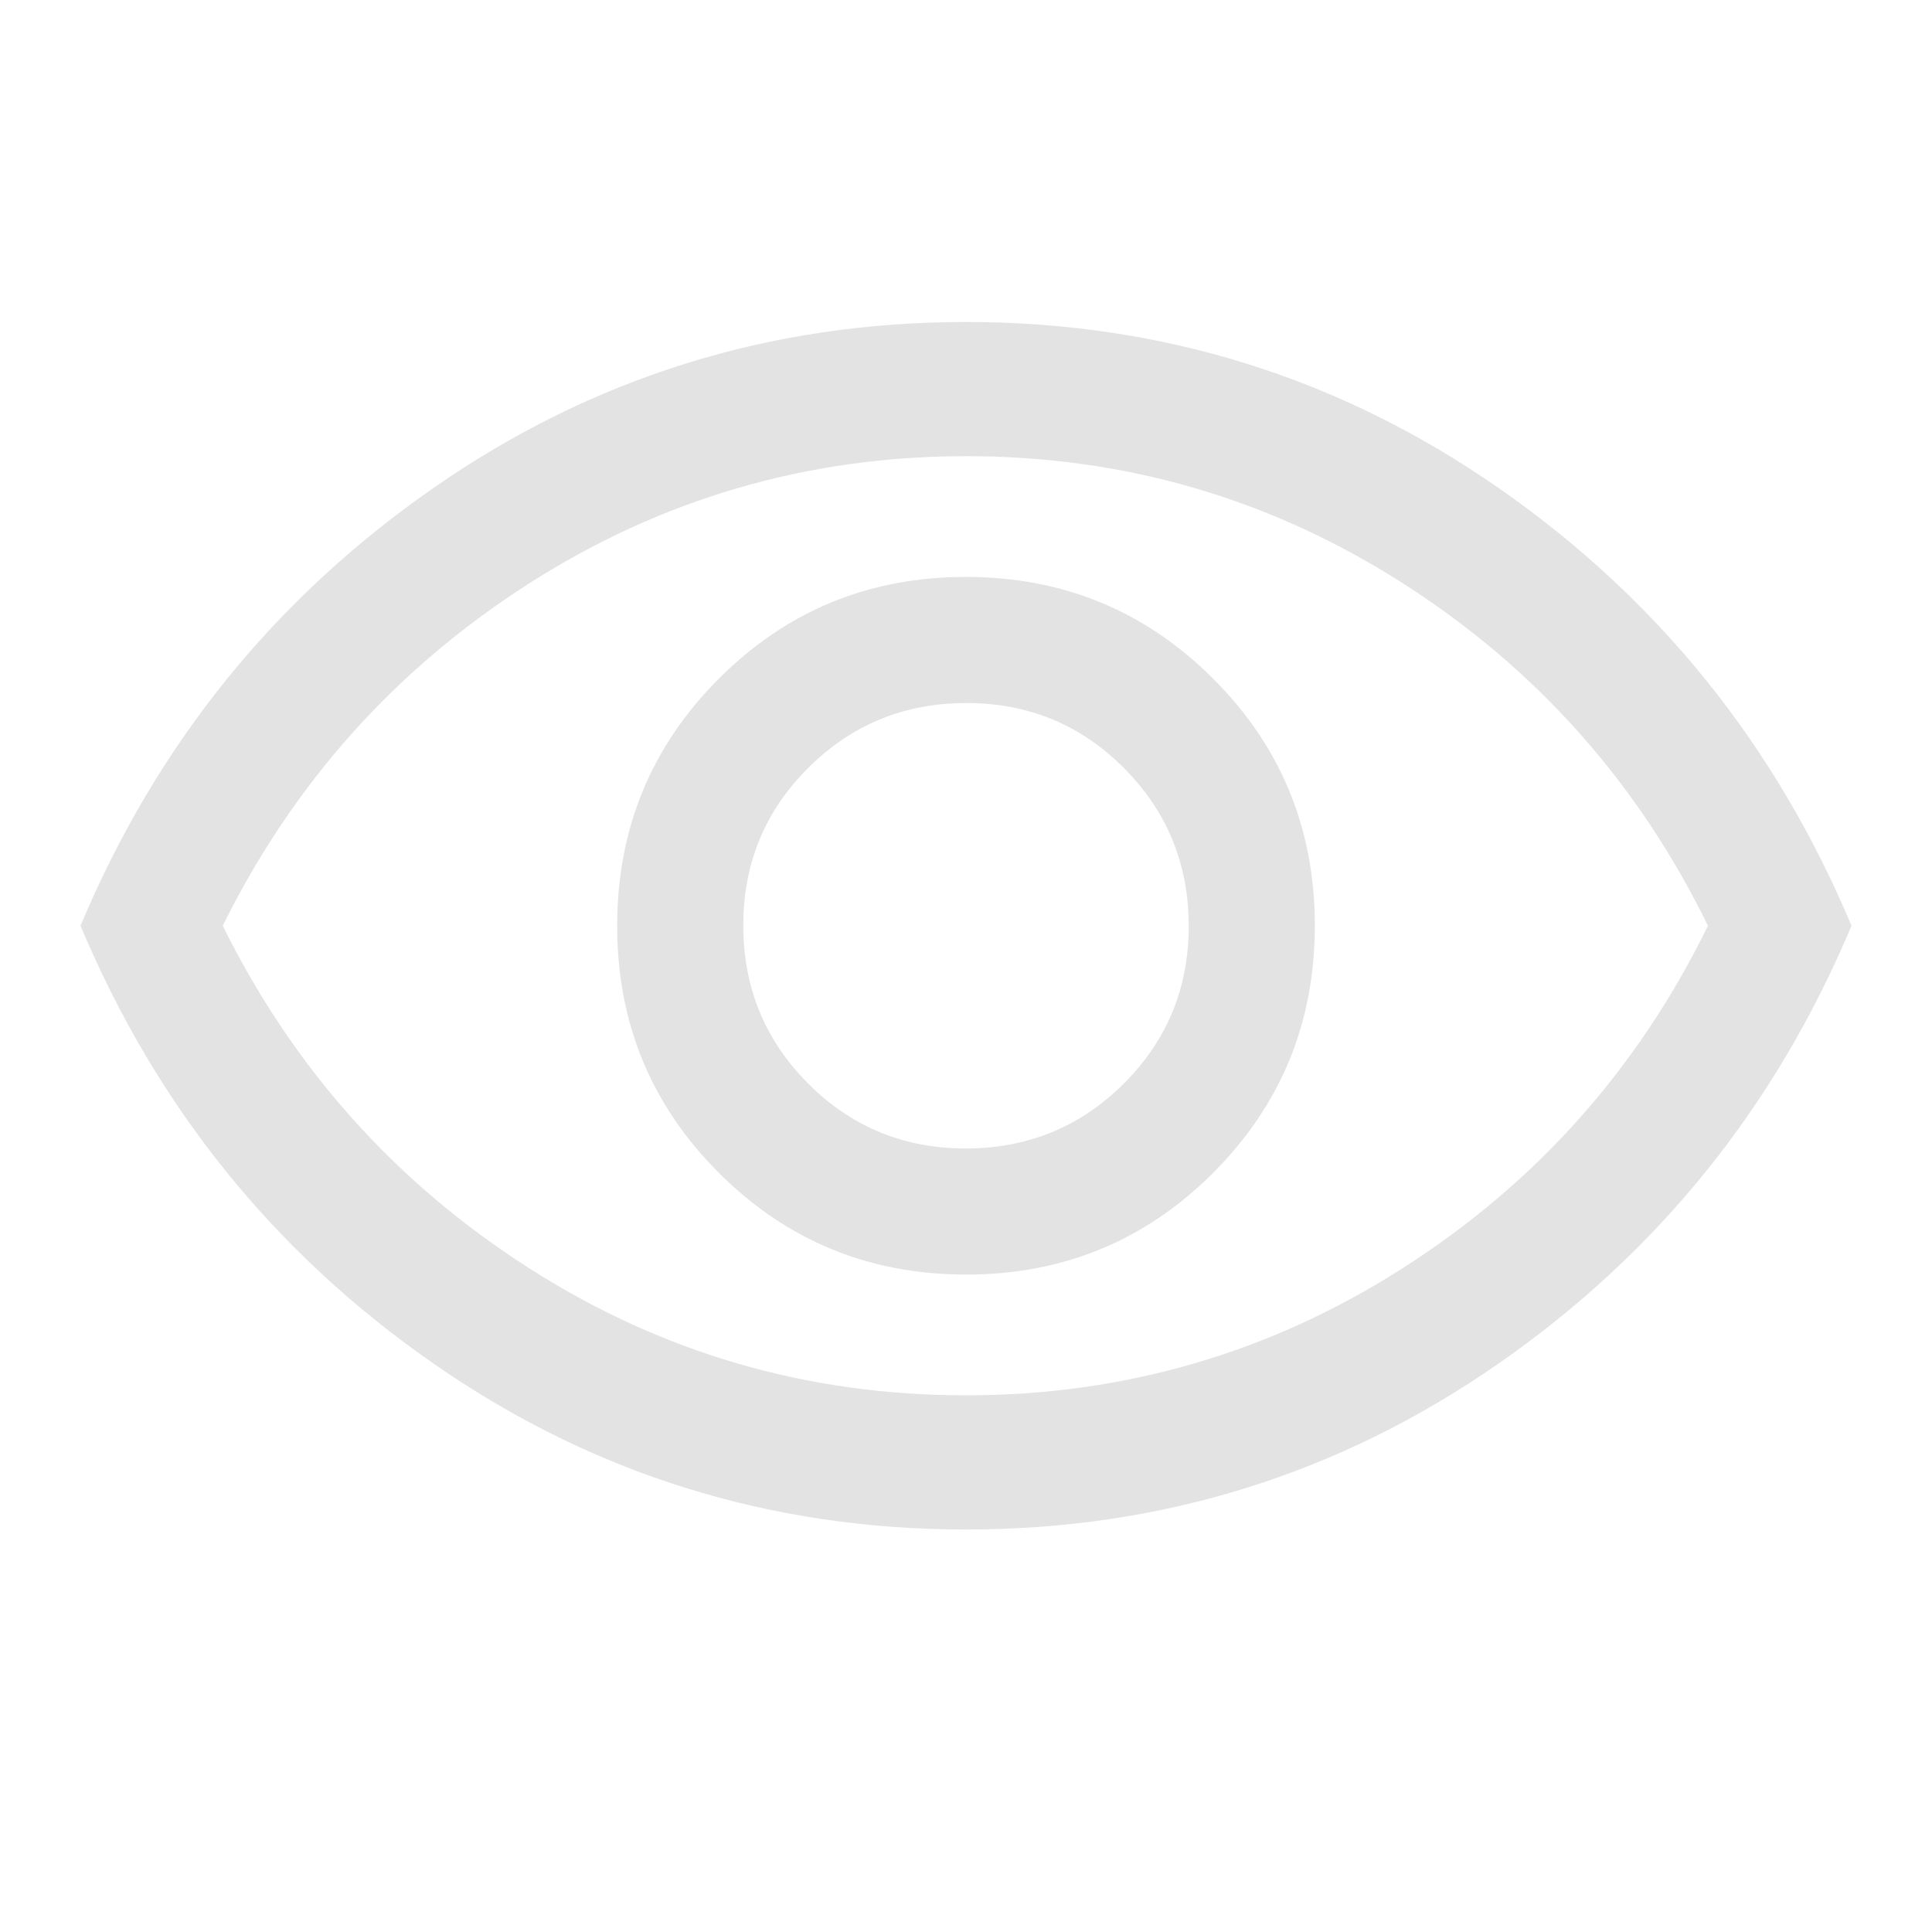
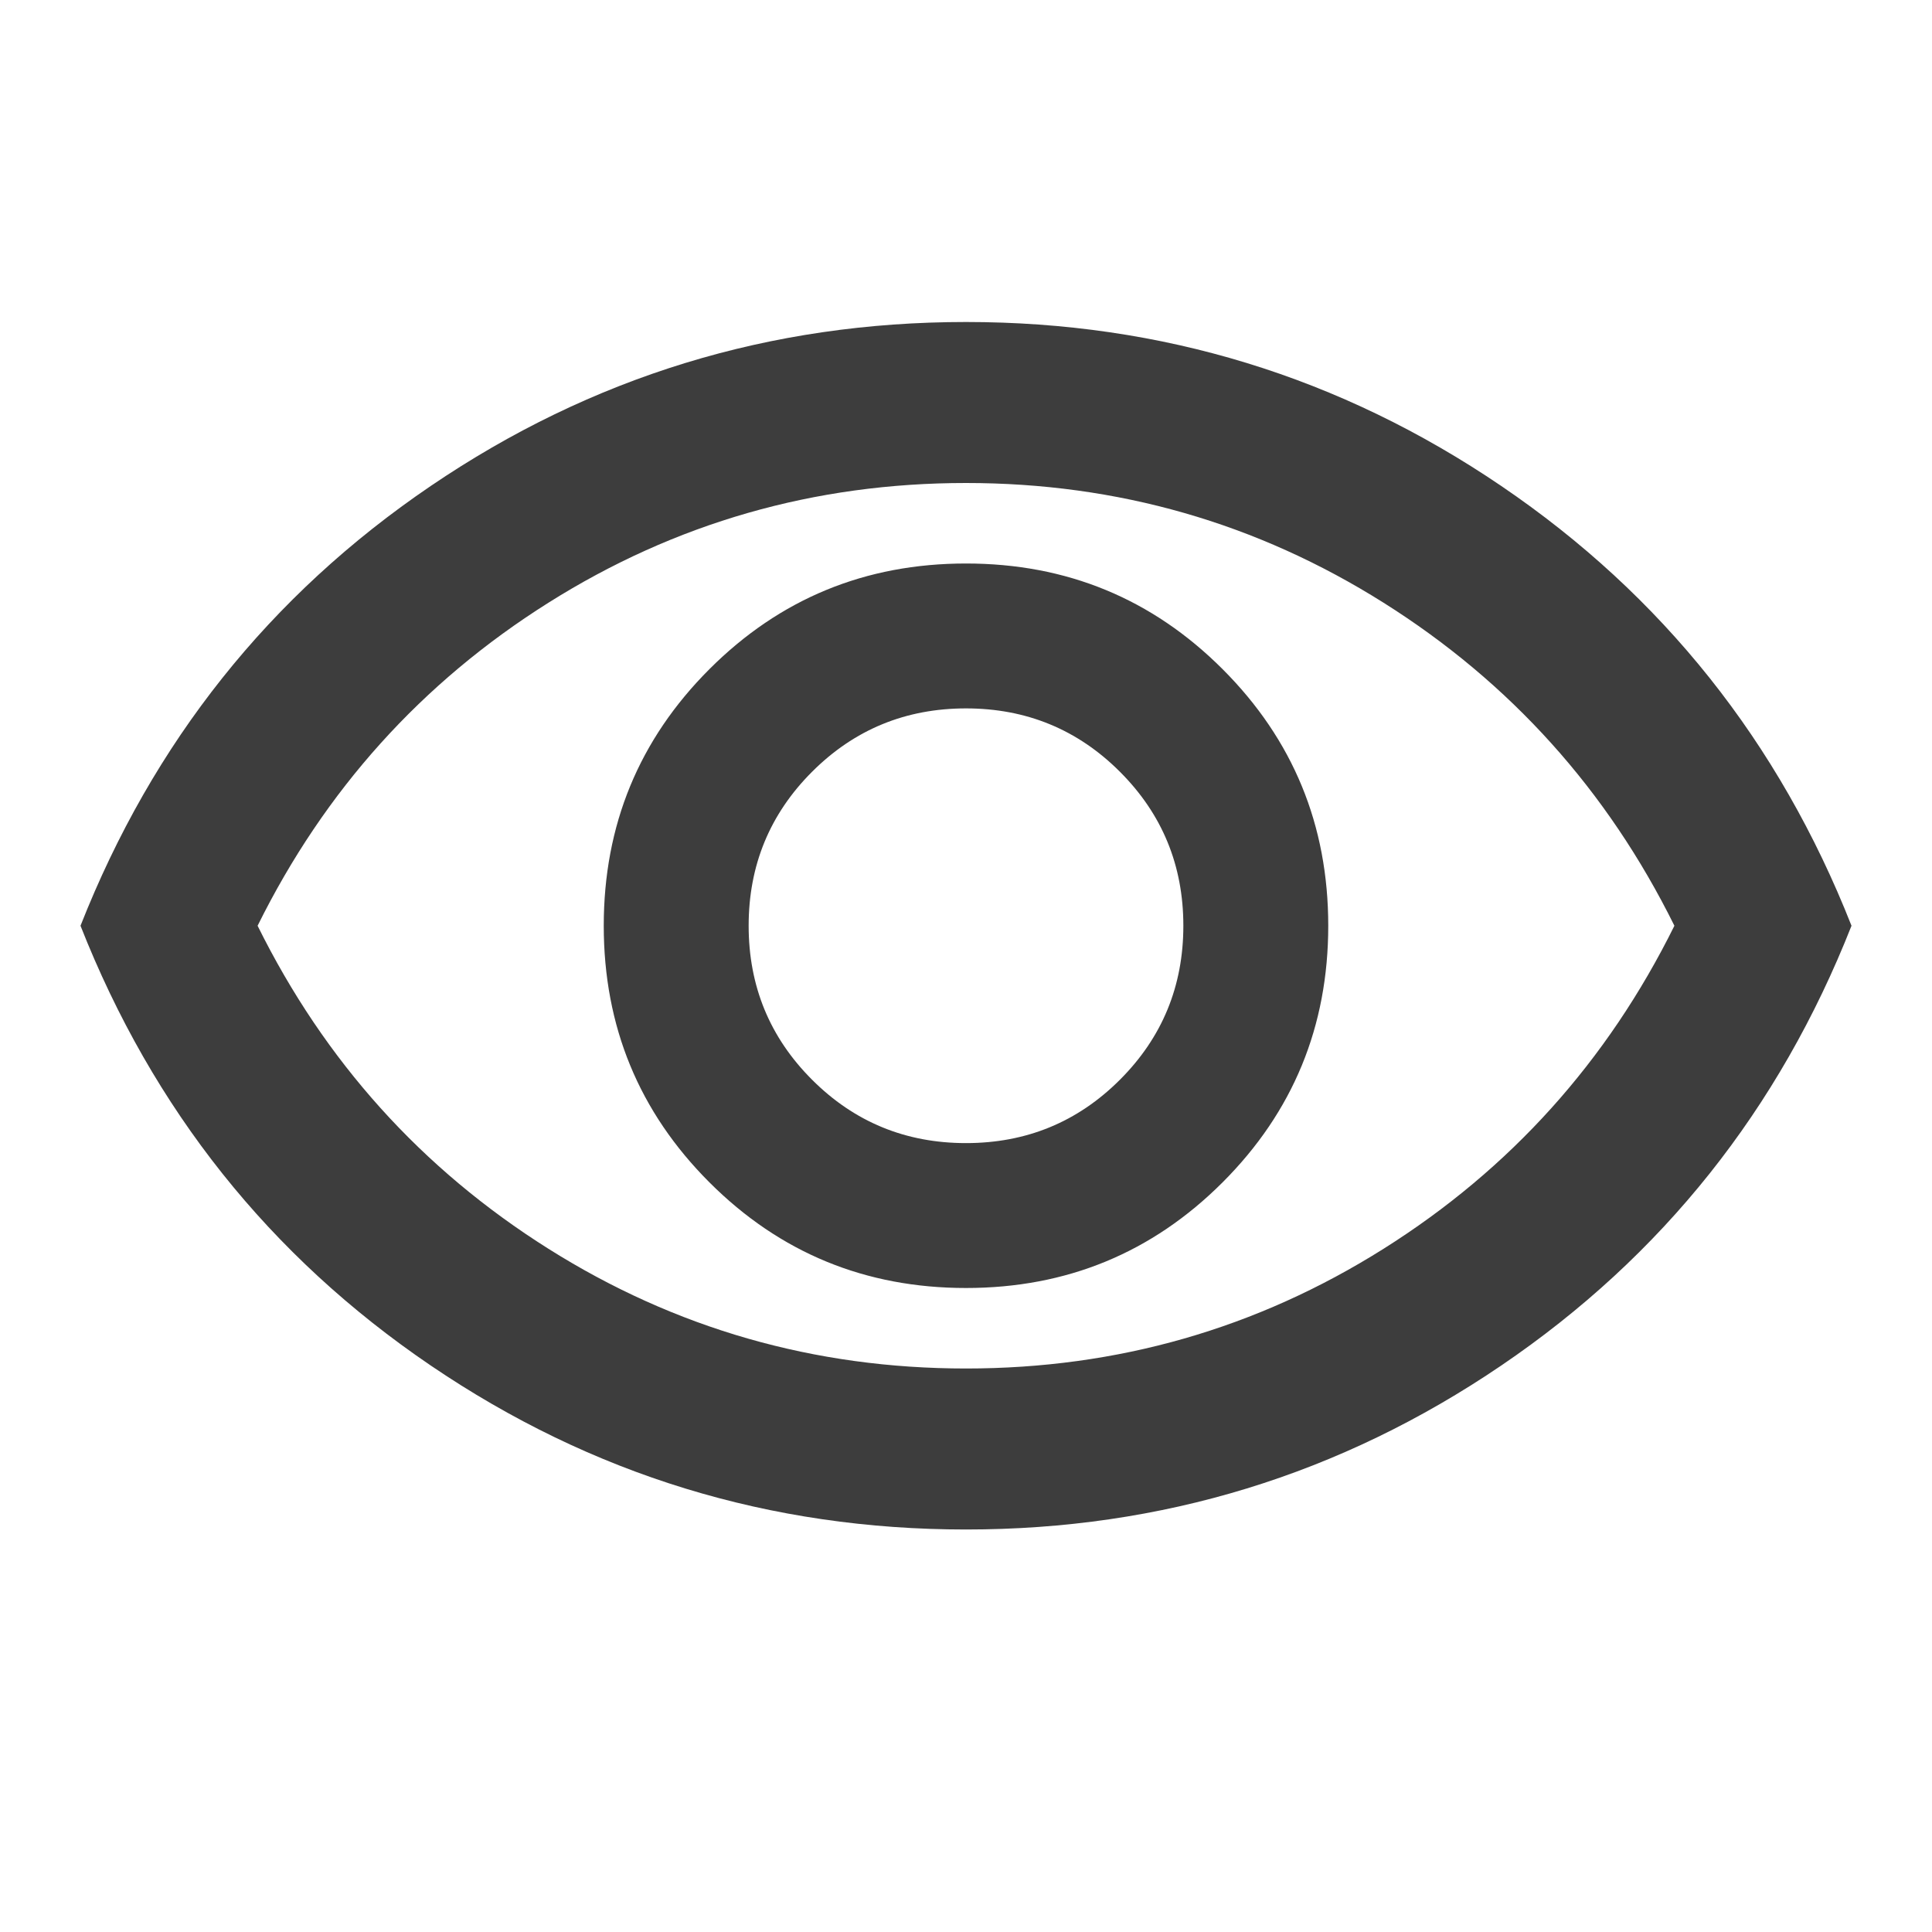
- <svg xmlns="http://www.w3.org/2000/svg" height="40px" viewBox="0 -960 960 960" width="40px" fill="#e3e3e3">
-   <path d="M480.08-326.67q72.25 0 122.75-50.58 50.5-50.57 50.5-122.83 0-72.25-50.58-122.75-50.57-50.5-122.83-50.5-72.25 0-122.75 50.58-50.5 50.57-50.5 122.83 0 72.25 50.58 122.75 50.57 50.5 122.83 50.5Zm-.24-62.66q-46.17 0-78.34-32.33-32.17-32.32-32.17-78.5 0-46.17 32.33-78.34 32.32-32.17 78.5-32.17 46.17 0 78.34 32.33 32.17 32.32 32.17 78.5 0 46.17-32.33 78.34-32.32 32.17-78.5 32.17ZM480-200q-146 0-264.67-82.5Q96.67-365 40-500q56.67-135 175.33-217.5Q334-800 480-800t264.67 82.5Q863.33-635 920-500q-56.67 135-175.33 217.5Q626-200 480-200Zm0-300Zm-.11 233.33q118.44 0 217.61-63.5 99.17-63.5 151.17-169.83-52-106.33-151.06-169.83-99.05-63.5-217.5-63.5-118.44 0-217.61 63.5-99.17 63.5-151.83 169.83 52.66 106.33 151.72 169.83 99.05 63.5 217.5 63.5Z" />
+ <svg xmlns="http://www.w3.org/2000/svg" height="24px" viewBox="0 -960 960 960" width="24px" fill="#3D3D3D">
+   <path d="M480-320q75 0 127.5-52.5T660-500q0-75-52.5-127.5T480-680q-75 0-127.5 52.5T300-500q0 75 52.5 127.5T480-320Zm0-72q-45 0-76.5-31.5T372-500q0-45 31.5-76.5T480-608q45 0 76.5 31.5T588-500q0 45-31.5 76.5T480-392Zm0 192q-146 0-266-81.5T40-500q54-137 174-218.5T480-800q146 0 266 81.5T920-500q-54 137-174 218.5T480-200Zm0-300Zm0 220q113 0 207.5-59.5T832-500q-50-101-144.5-160.5T480-720q-113 0-207.5 59.5T128-500q50 101 144.5 160.5T480-280Z" />
</svg>
